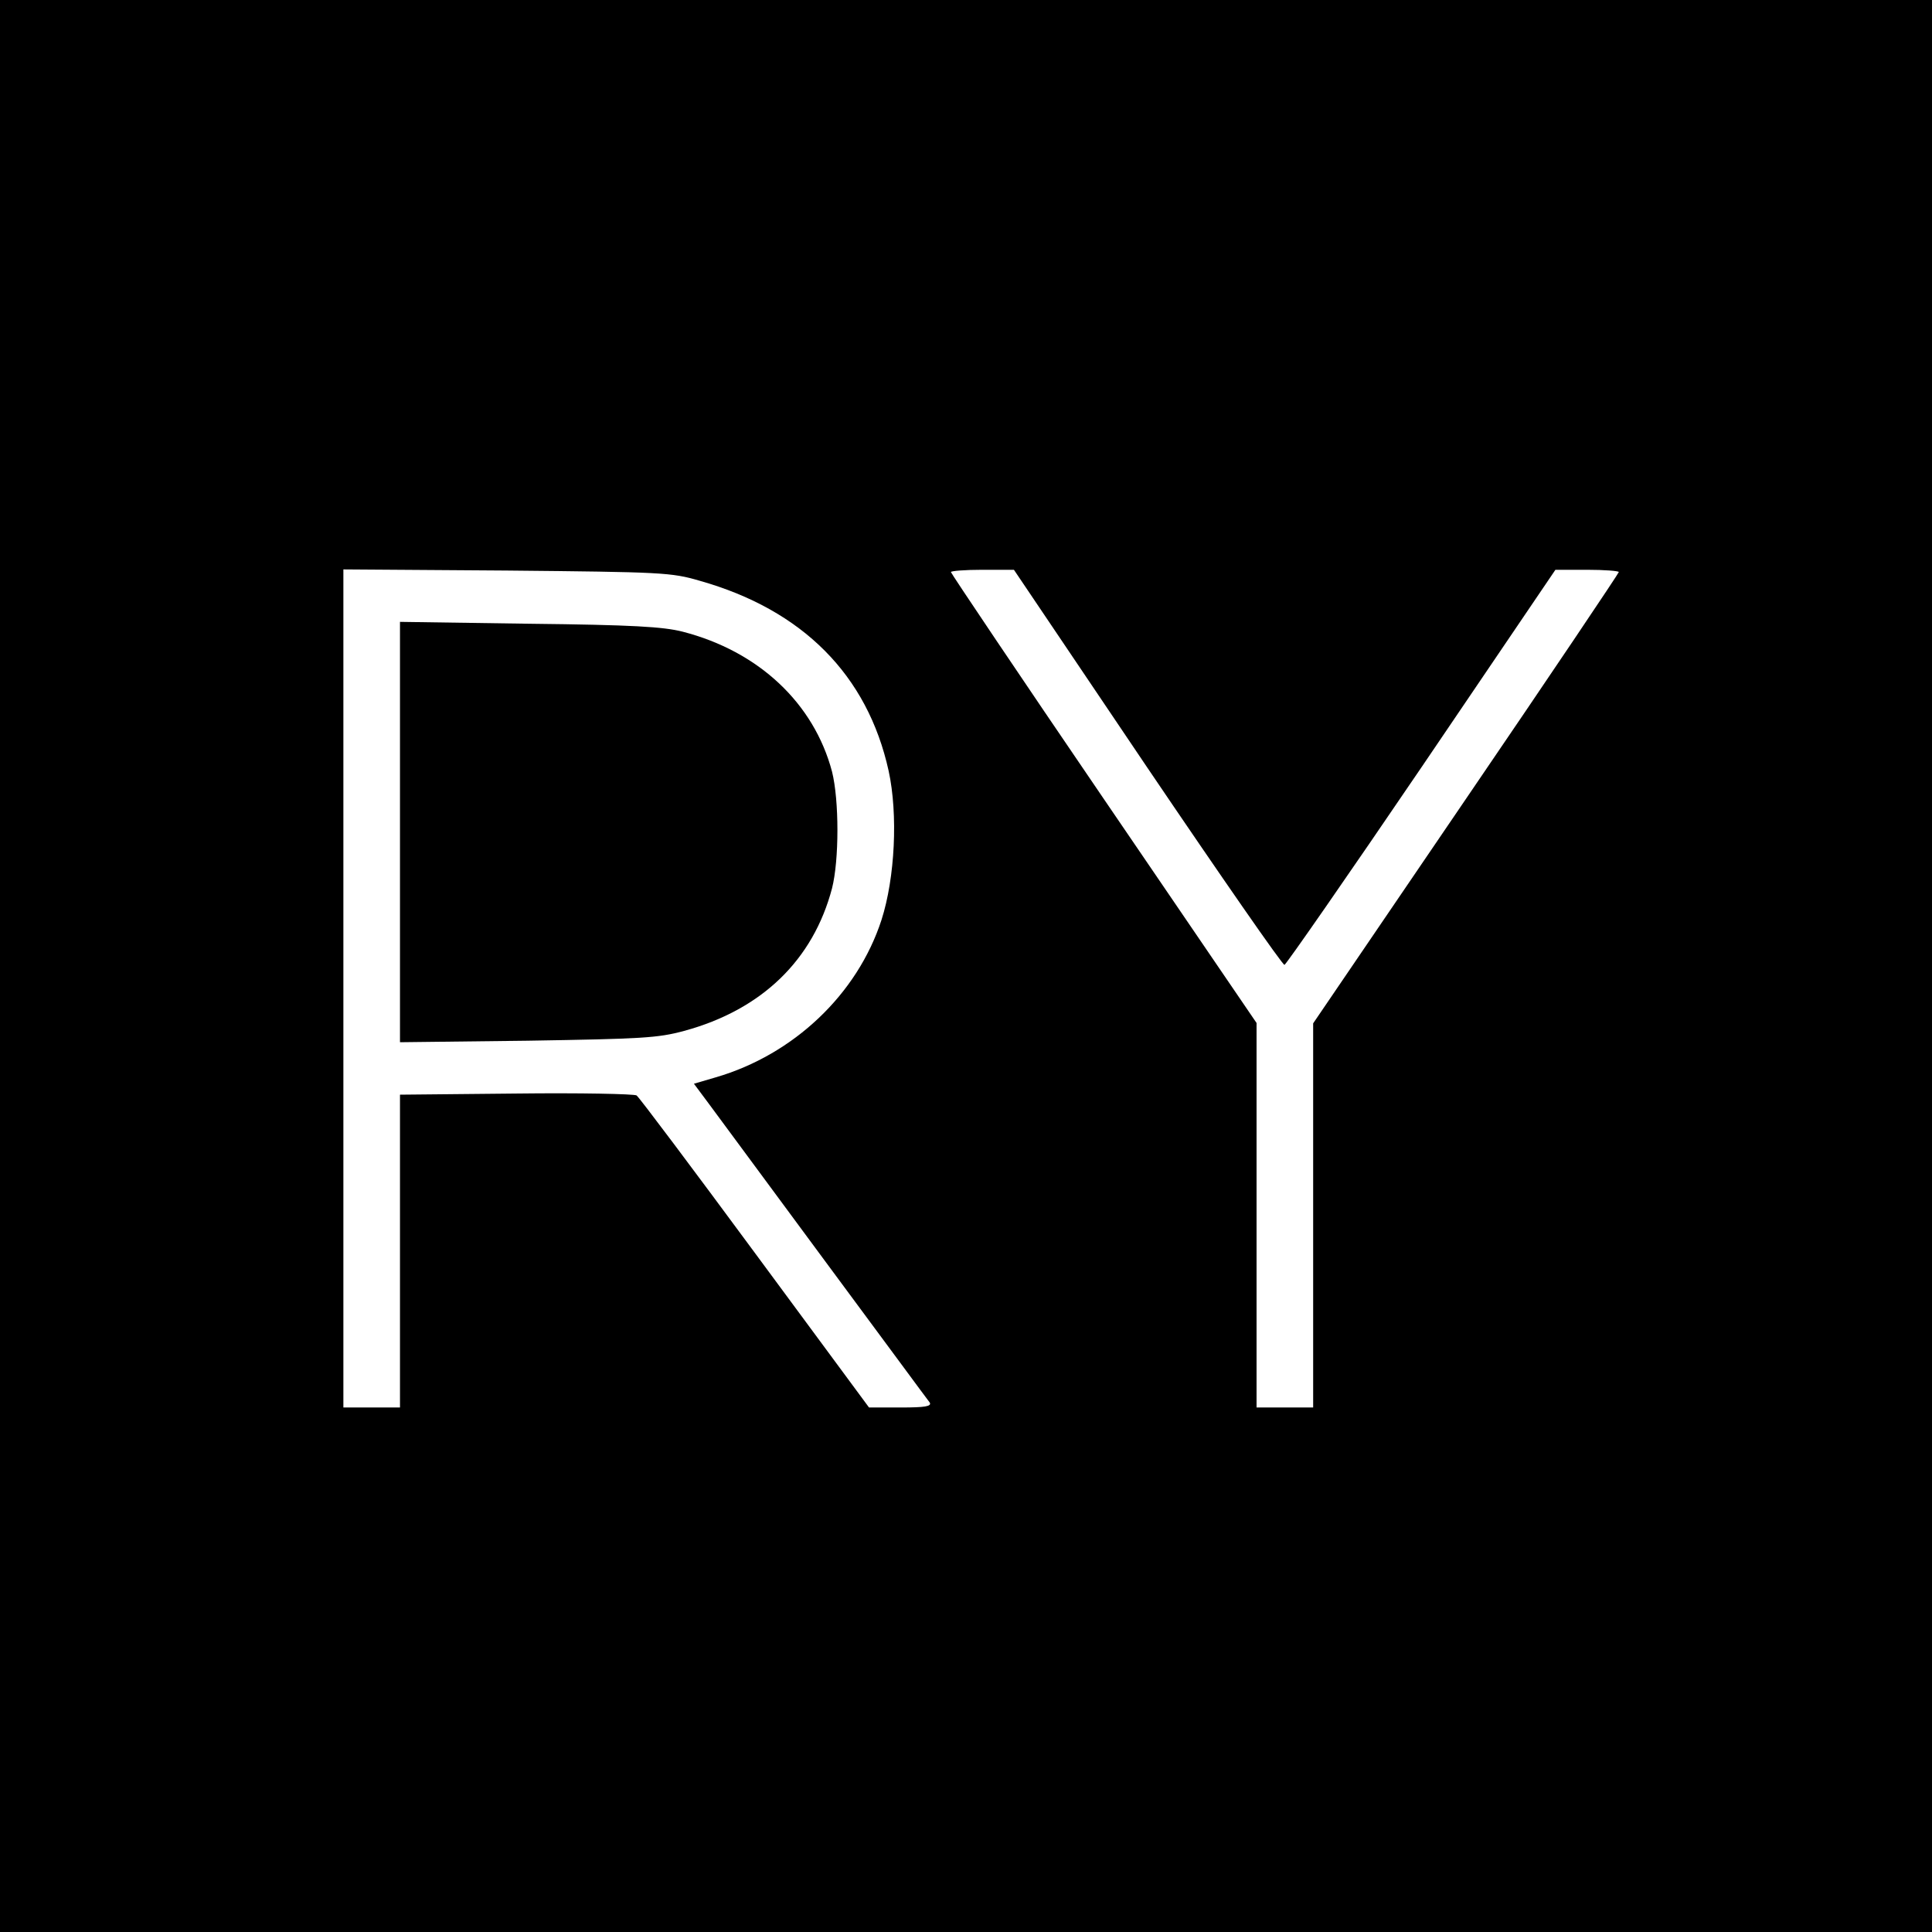
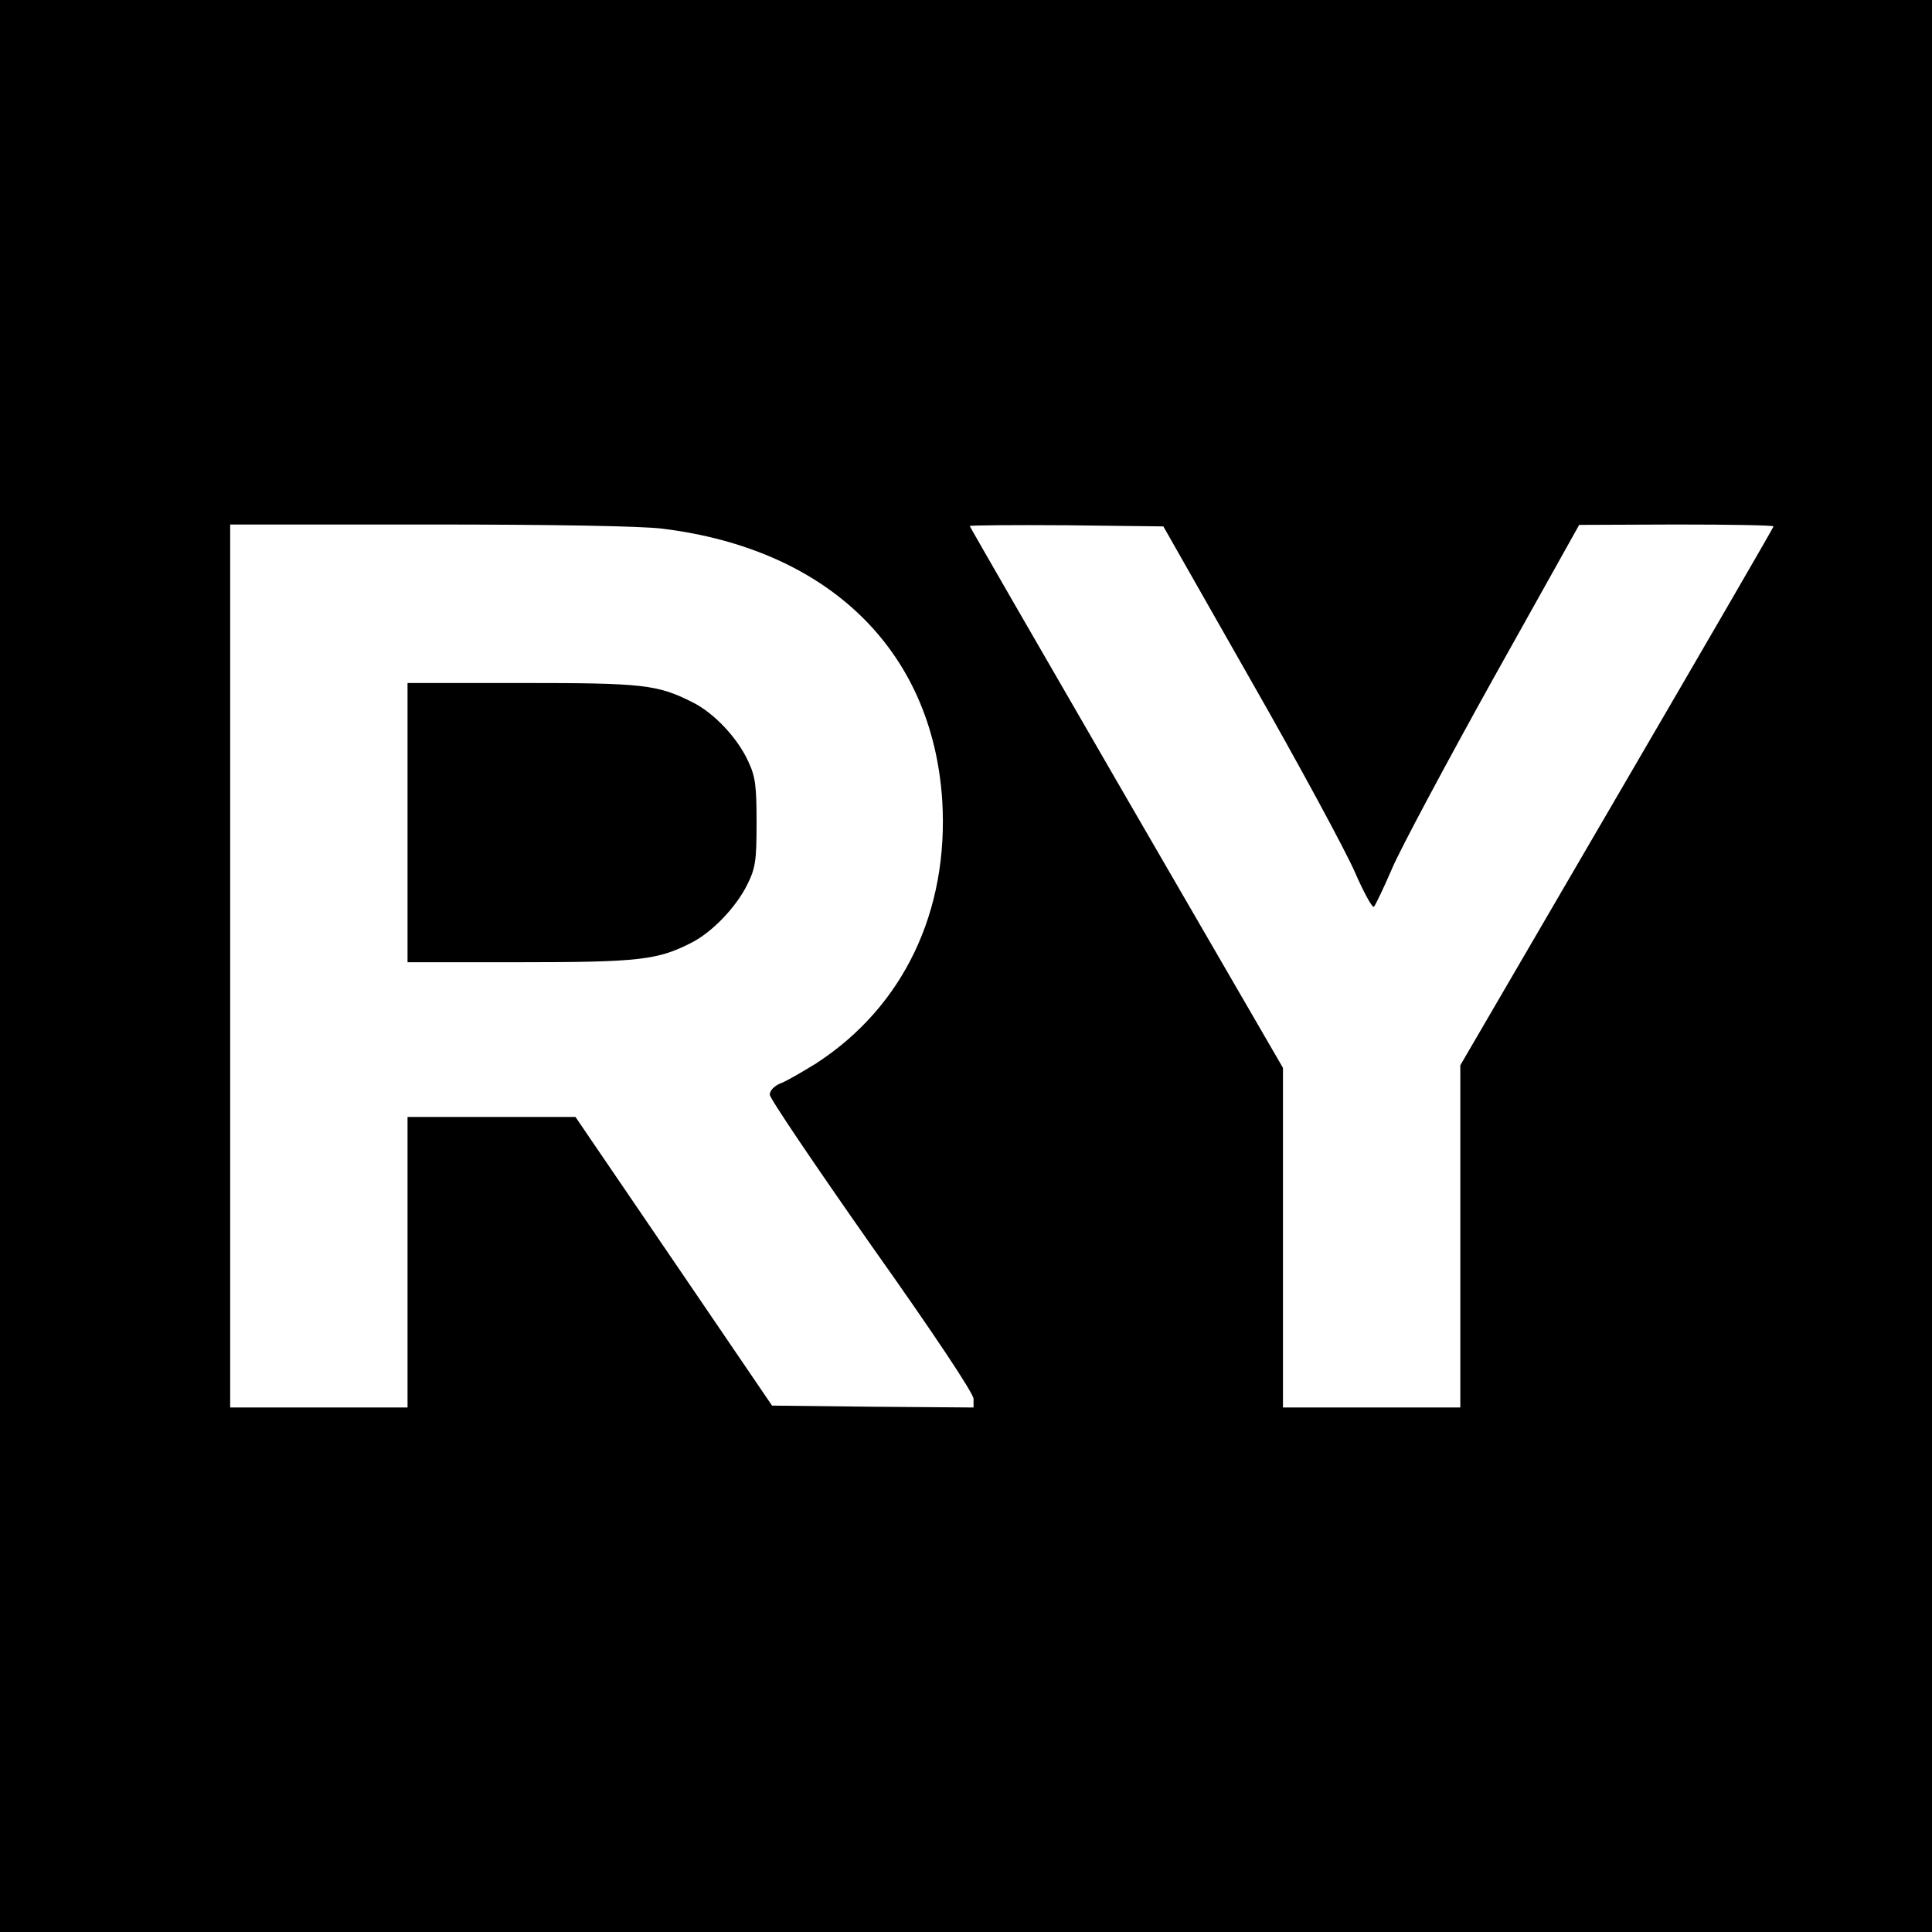
<svg xmlns="http://www.w3.org/2000/svg" version="1.0" width="512pt" height="512pt" viewBox="0 0 512 512" preserveAspectRatio="xMidYMid meet">
  <g transform="translate(0,512) scale(0.1,-0.1)" fill="#000000" stroke="none">
-     <path d="M0 2560 l0 -2560 2560 0 2560 0 0 2560 0 2560 -2560 0 -2560 0 0 -2560z m1854 1021 c273 -77 445 -250 501 -504 25 -115 17 -283 -19 -395 -64 -197 -233 -357 -439 -417 l-58 -17 38 -51 c21 -29 160 -216 308 -417 149 -201 274 -371 279 -377 5 -10 -12 -13 -77 -13 l-84 0 -302 409 c-166 225 -307 413 -314 418 -7 4 -150 7 -319 5 l-308 -3 0 -414 0 -415 -75 0 -75 0 0 1111 0 1110 433 -3 c411 -4 436 -5 511 -27z m1187 -496 c195 -288 358 -523 363 -522 5 2 169 238 364 525 l354 522 84 0 c46 0 84 -3 84 -6 0 -3 -182 -274 -405 -601 l-405 -595 0 -509 0 -509 -75 0 -75 0 0 509 0 510 -405 594 c-223 327 -405 598 -405 601 0 3 37 6 83 6 l84 0 354 -525z" />
-     <path d="M1060 2915 l0 -557 338 4 c303 5 345 7 415 26 206 56 342 188 392 378 19 75 19 233 0 309 -48 181 -194 319 -396 371 -51 13 -132 18 -406 21 l-343 5 0 -557z" />
+     <path d="M0 2560 l0 -2560 2560 0 2560 0 0 2560 0 2560 -2560 0 -2560 0 0 -2560z m1755 1159 c440 -54 716 -322 742 -720 18 -294 -103 -547 -334 -697 -34 -21 -75 -45 -92 -52 -19 -7 -31 -20 -31 -31 0 -10 122 -190 270 -401 166 -234 270 -391 270 -405 l0 -23 -267 2 -267 3 -260 382 -261 383 -222 0 -223 0 0 -385 0 -385 -235 0 -235 0 0 1170 0 1170 528 0 c323 0 562 -4 617 -11z m1560 -402 c128 -224 251 -452 275 -507 24 -55 47 -97 51 -93 4 4 26 50 48 101 22 52 143 278 268 503 l228 408 258 1 c141 0 257 -2 257 -5 0 -3 -187 -325 -415 -716 l-415 -712 0 -453 0 -454 -235 0 -235 0 0 450 0 450 -415 716 c-228 394 -415 718 -415 720 0 2 115 3 257 2 l256 -3 232 -408z" />
+     <path d="M1080 2940 l0 -370 298 0 c315 0 365 6 453 51 56 28 119 94 149 154 22 44 25 63 25 165 0 97 -3 122 -22 162 -28 62 -91 129 -148 157 -93 47 -131 51 -452 51 l-303 0 0 -370z" />
  </g>
</svg>
